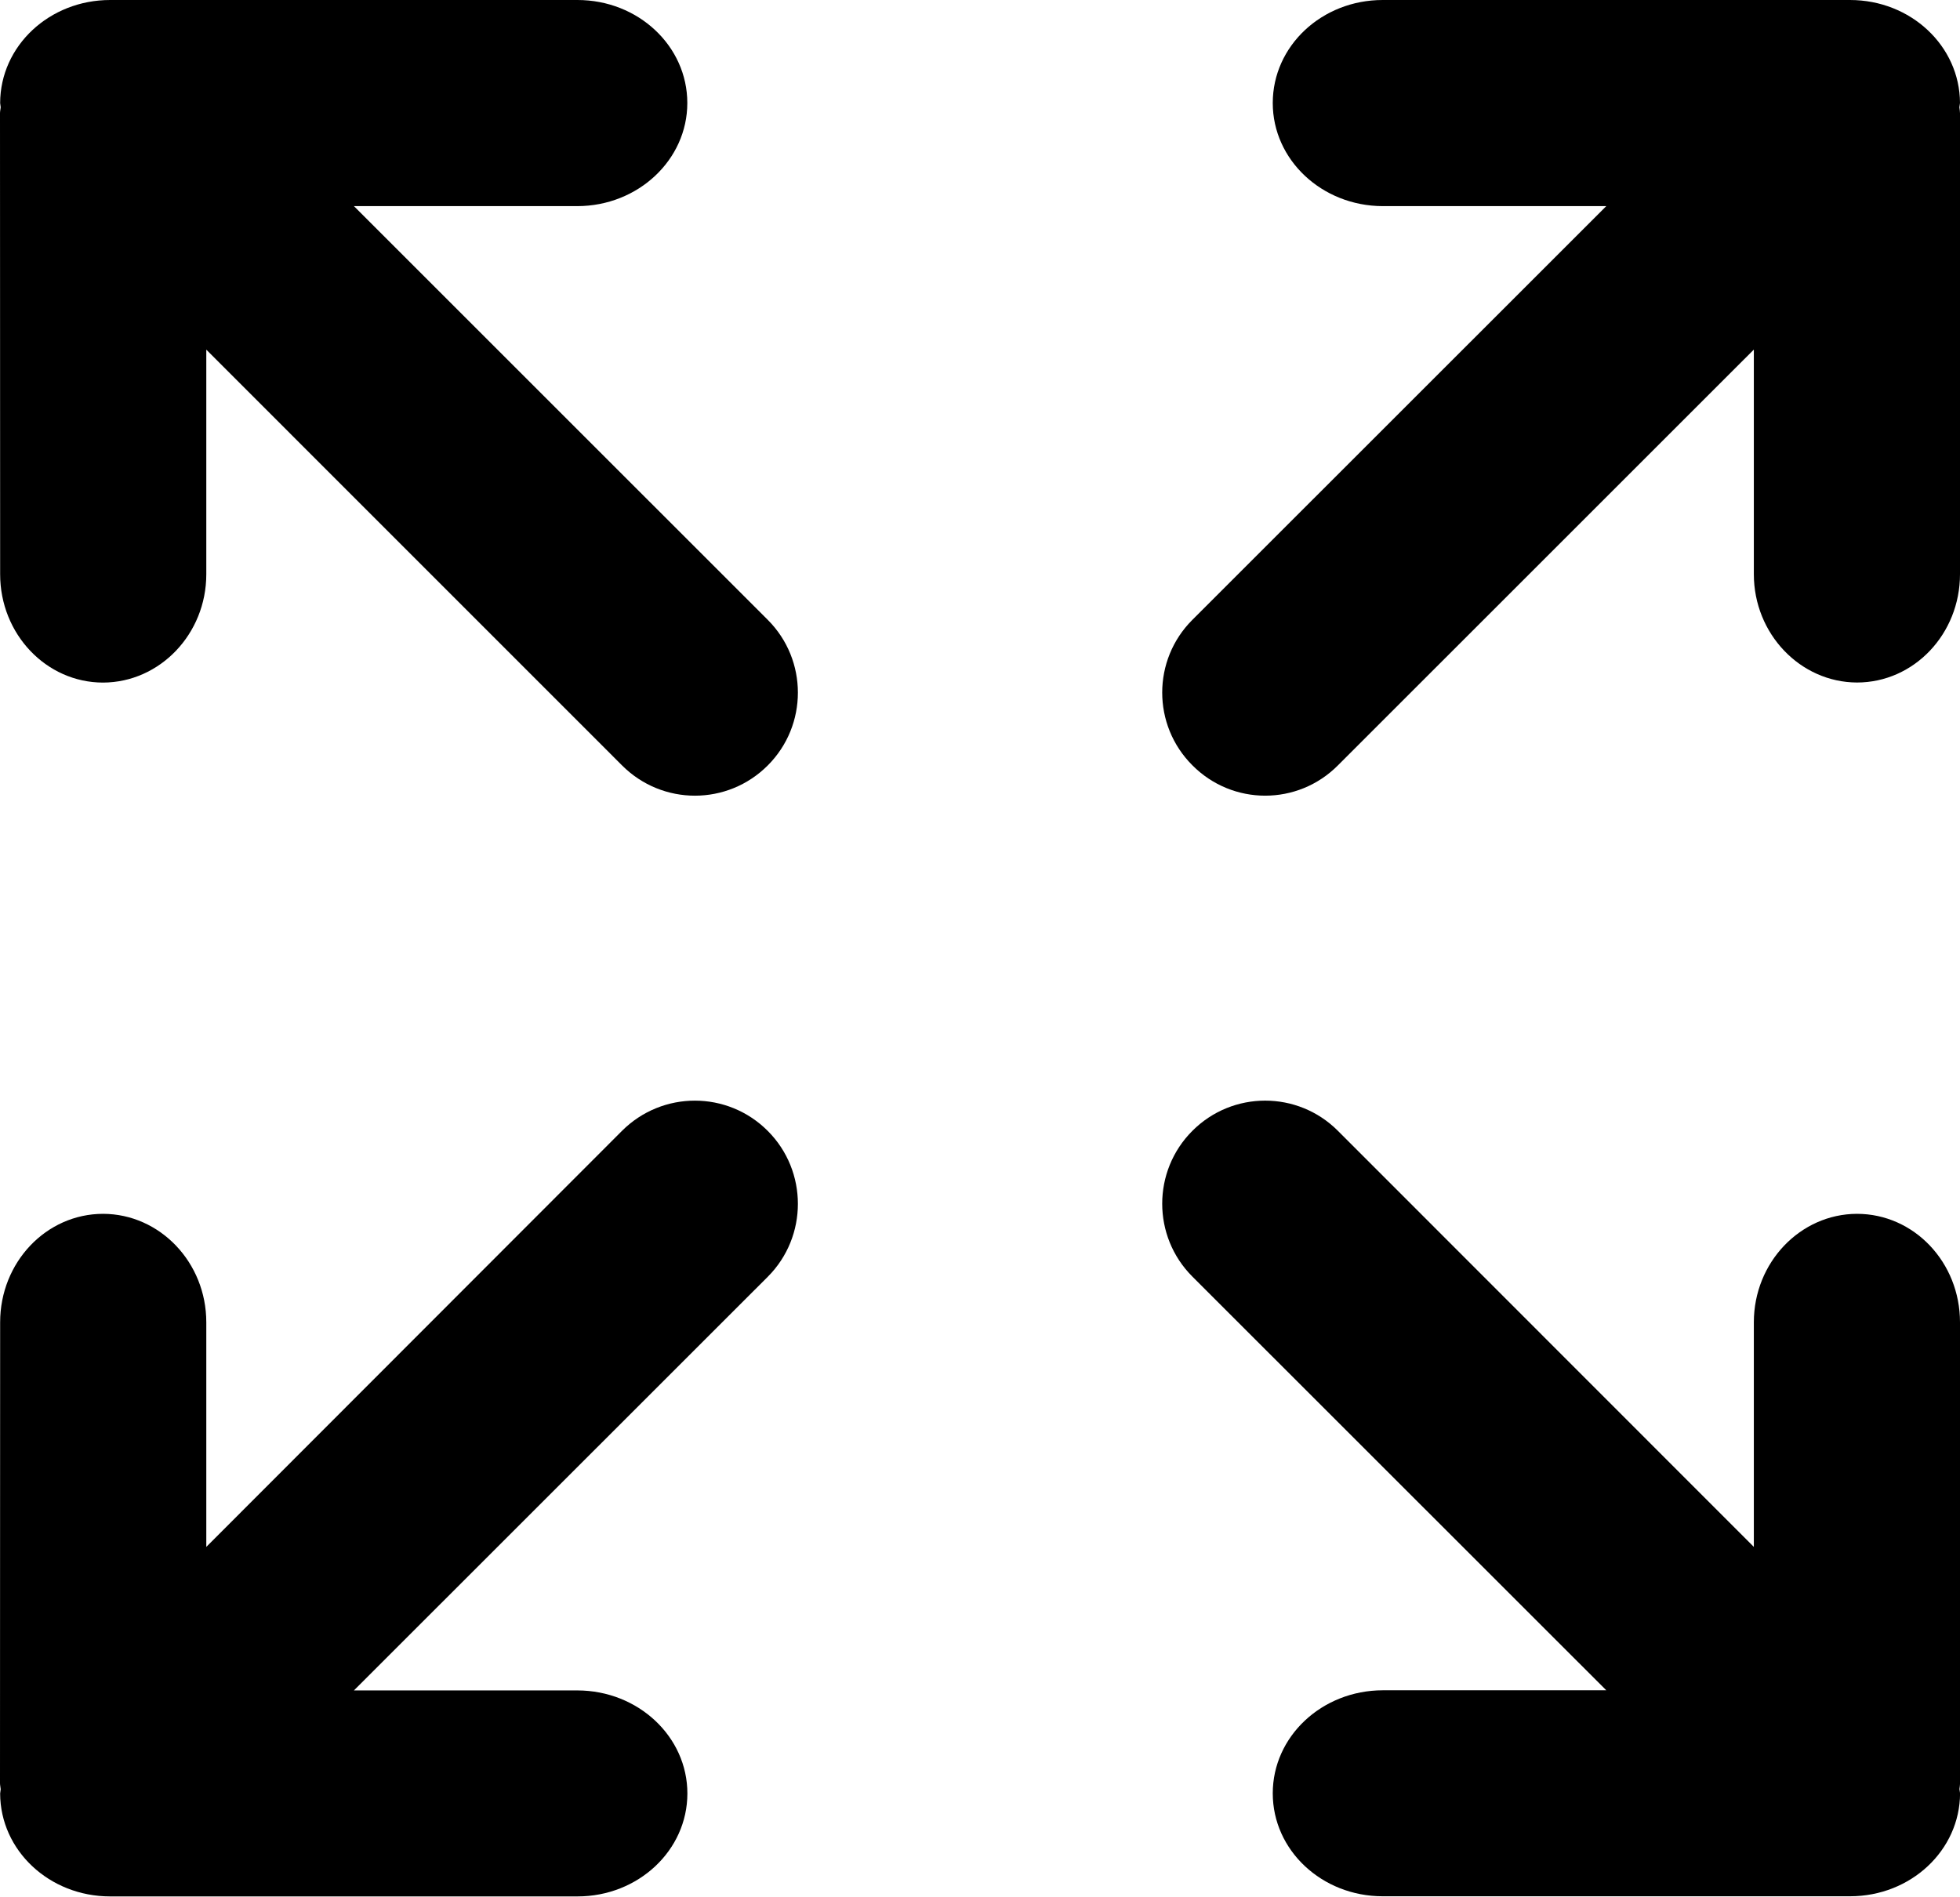
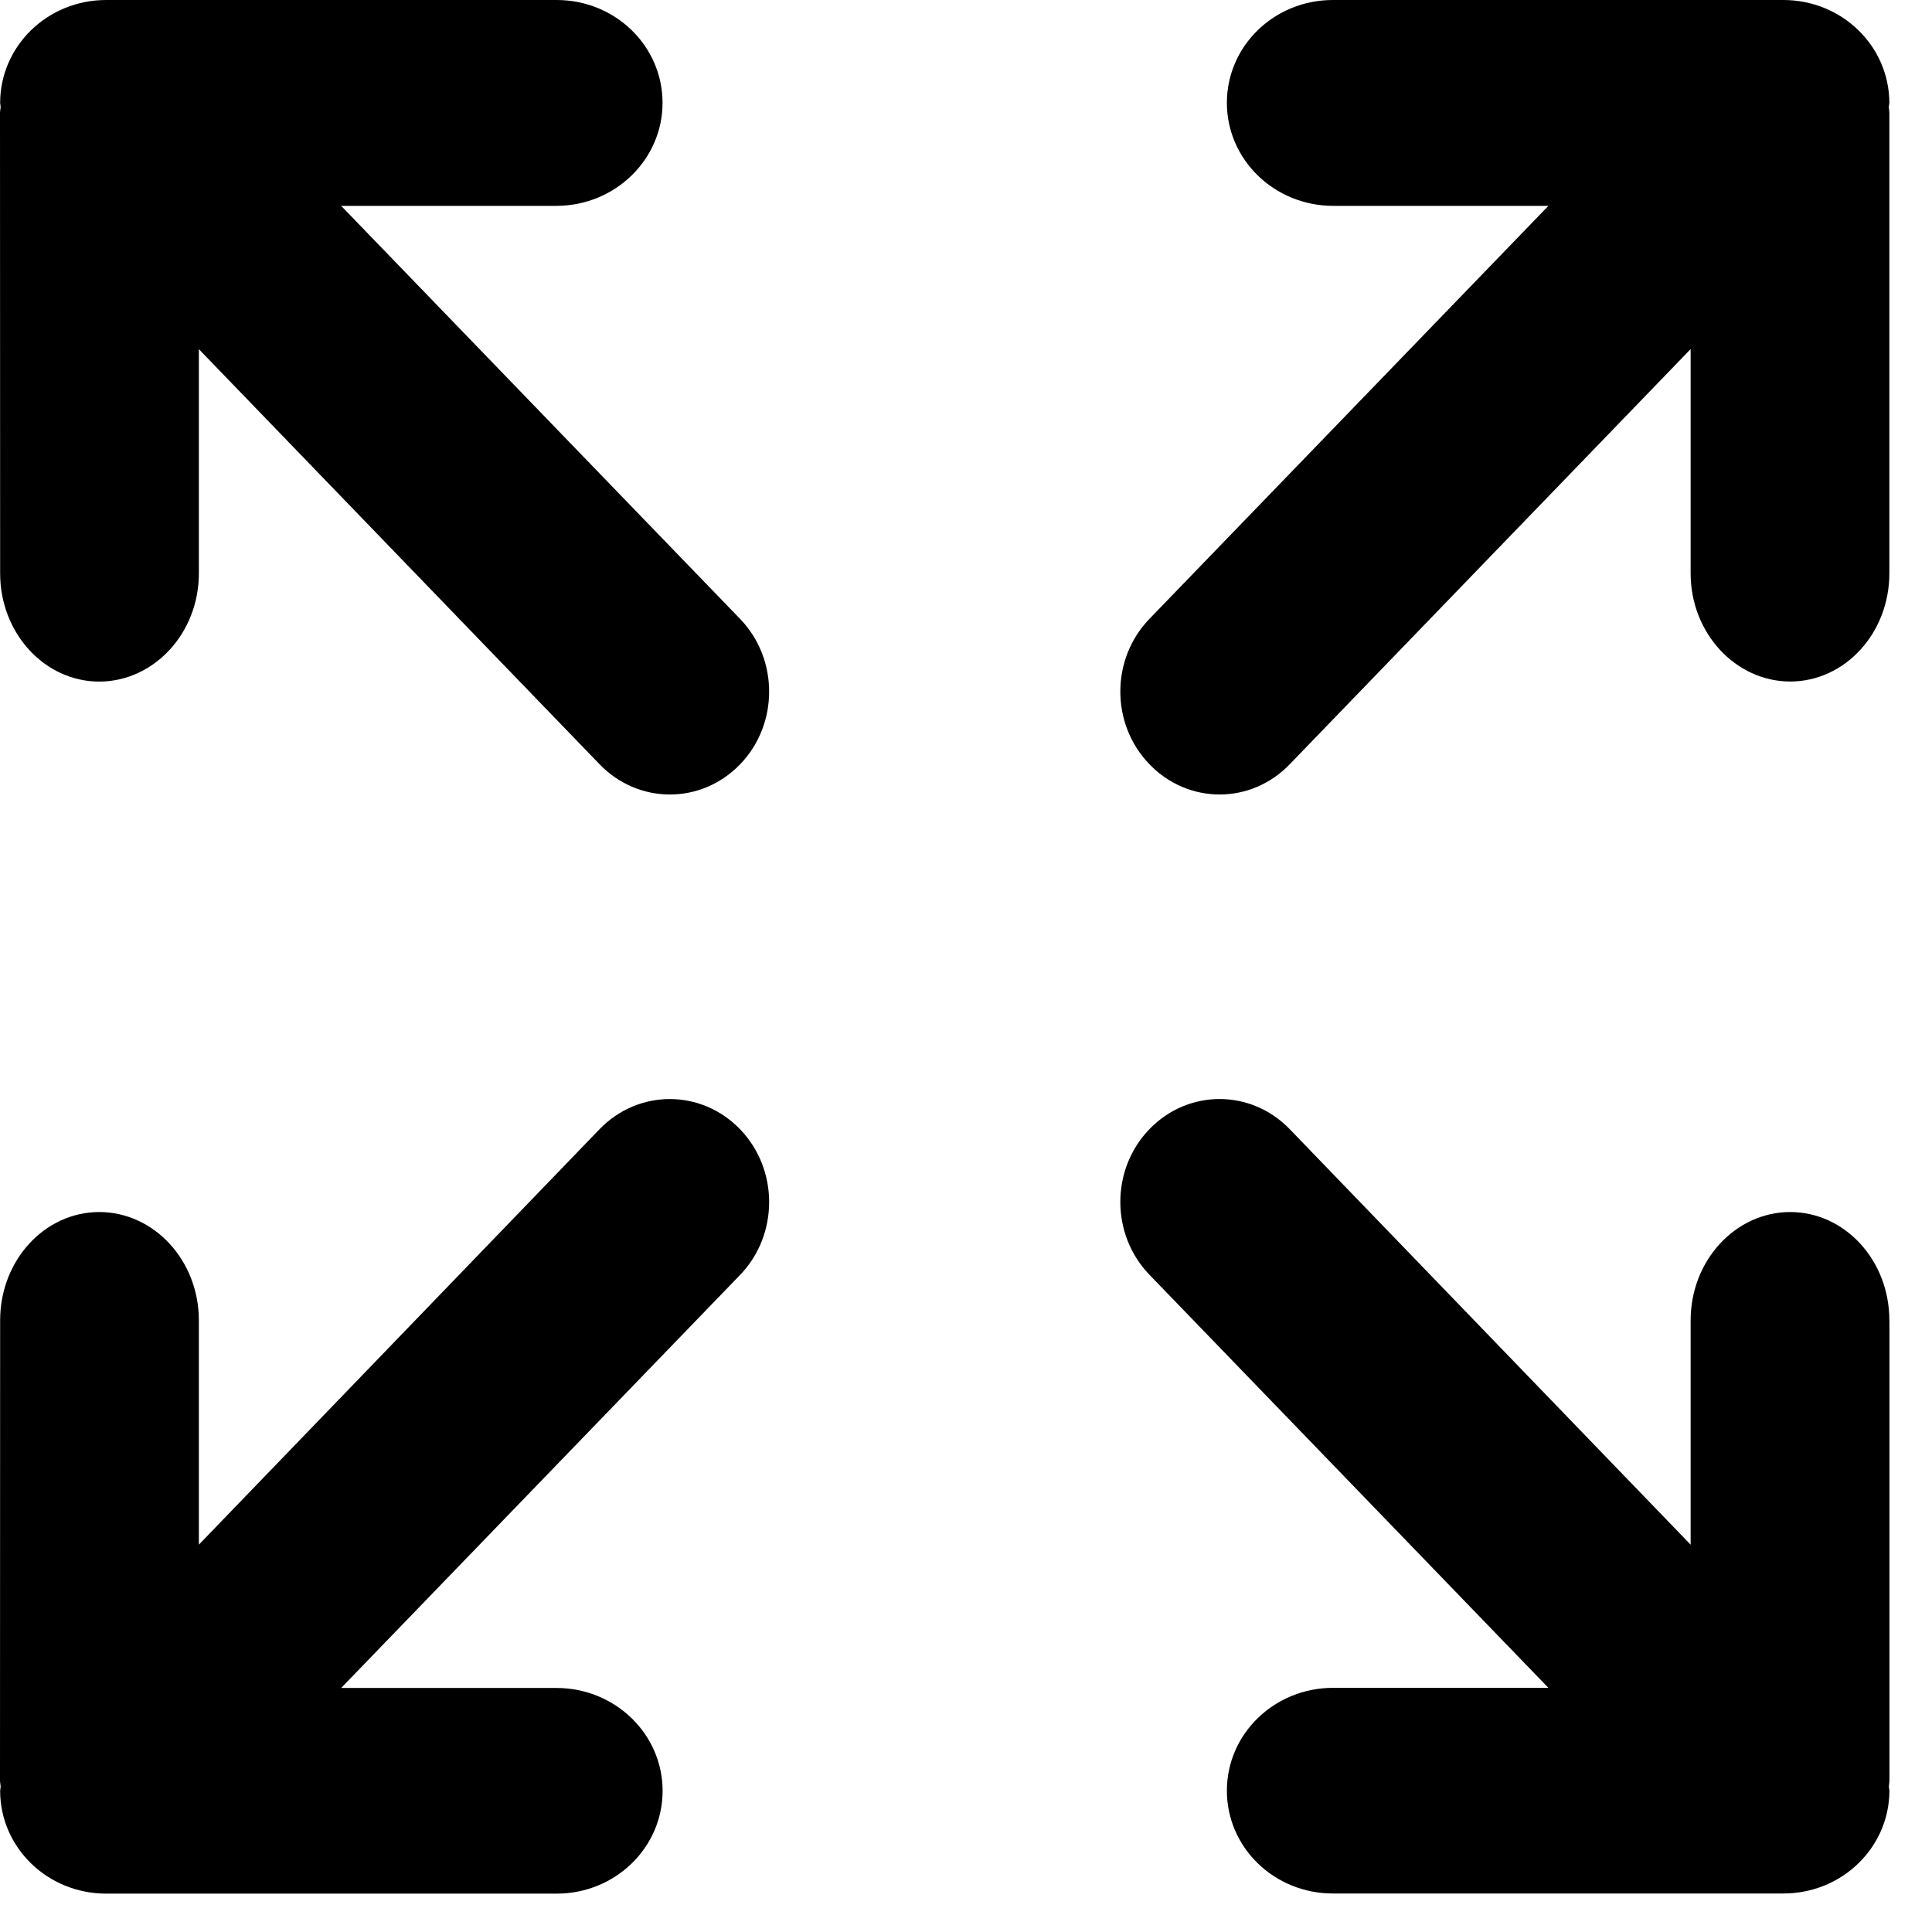
- <svg xmlns="http://www.w3.org/2000/svg" version="1.1" x="0px" y="0px" width="28.36px" height="27.443px" viewBox="0 0 28.36 27.443" style="enable-background:new 0 0 28.36 27.443;" xml:space="preserve">
-   <g id="c115_arrows">
-     <path style="fill:#000000;" d="M28.36,19.136c0-0.868-0.665-1.57-1.491-1.57c-0.819,0.002-1.492,0.702-1.492,1.57v3.25   l-6.018-6.021c-0.582-0.583-1.524-0.583-2.106,0c-0.582,0.582-0.582,1.527,0,2.109l5.989,5.987h-3.235   c-0.881,0.002-1.591,0.669-1.591,1.491c0,0.824,0.71,1.49,1.591,1.49h6.761c0.881,0,1.59-0.665,1.593-1.49   c-0.003-0.022-0.006-0.039-0.009-0.061c0.003-0.028,0.009-0.058,0.009-0.087V19.136z" />
-     <path style="fill:#000000;" d="M9,16.365l-6.015,6.021v-3.25c0-0.868-0.672-1.568-1.493-1.57c-0.824,0-1.49,0.702-1.49,1.57   L0,25.806c0,0.029,0.008,0.059,0.01,0.087c-0.002,0.021-0.006,0.038-0.008,0.061c0.002,0.825,0.712,1.49,1.592,1.49h6.762   c0.879,0,1.59-0.666,1.59-1.49c0-0.822-0.711-1.489-1.59-1.491H5.121l5.989-5.987c0.58-0.582,0.58-1.527,0-2.109   C10.527,15.782,9.584,15.782,9,16.365z" />
-     <path style="fill:#000000;" d="M19.359,11.076l6.018-6.017v3.25c0,0.865,0.673,1.565,1.492,1.568c0.826,0,1.491-0.703,1.491-1.568   V1.638c0-0.029-0.006-0.059-0.009-0.085c0.003-0.021,0.006-0.041,0.009-0.062C28.357,0.665,27.648,0,26.768,0h-6.761   c-0.881,0-1.591,0.665-1.591,1.491c0,0.821,0.71,1.49,1.591,1.492h3.235l-5.989,5.987c-0.582,0.581-0.582,1.524,0,2.105   C17.835,11.661,18.777,11.661,19.359,11.076z" />
-     <path style="fill:#000000;" d="M5.121,2.983h3.234c0.879-0.002,1.59-0.671,1.59-1.492C9.945,0.665,9.234,0,8.355,0H1.594   c-0.88,0-1.59,0.665-1.592,1.491C0.004,1.512,0.008,1.532,0.01,1.553C0.008,1.579,0,1.608,0,1.638L0.002,8.31   c0,0.865,0.666,1.568,1.49,1.568C2.313,9.875,2.985,9.175,2.985,8.31V5.06L9,11.076c0.584,0.585,1.527,0.585,2.11,0   c0.58-0.581,0.58-1.524,0-2.105L5.121,2.983z" />
+ <svg xmlns="http://www.w3.org/2000/svg" width="29px" height="29px" viewBox="0 0 29 29" version="1.1">
+   <defs />
+   <g id="Page-1" stroke="none" stroke-width="1" fill="none" fill-rule="evenodd">
+     <g id="expand">
+       <g id="c115_arrows" fill="#000000">
+         <path d="M28.36,19.819 C28.36,18.92 27.695,18.193 26.869,18.193 C26.05,18.195 25.377,18.92 25.377,19.819 L25.377,23.186 L19.359,16.949 C18.777,16.346 17.835,16.346 17.253,16.949 C16.671,17.552 16.671,18.531 17.253,19.134 L23.242,25.335 L20.007,25.335 C19.126,25.337 18.416,26.027 18.416,26.879 C18.416,27.732 19.126,28.422 20.007,28.422 L26.768,28.422 C27.649,28.422 28.358,27.733 28.361,26.879 C28.358,26.856 28.355,26.838 28.352,26.816 C28.355,26.787 28.361,26.756 28.361,26.726 L28.361,19.819 L28.36,19.819 Z" id="Shape" />
+         <path d="M9,16.949 L2.985,23.186 L2.985,19.819 C2.985,18.92 2.313,18.195 1.492,18.193 C0.668,18.193 0.002,18.92 0.002,19.819 L0,26.728 C0,26.758 0.008,26.789 0.01,26.818 C0.008,26.84 0.004,26.857 0.002,26.881 C0.004,27.735 0.714,28.424 1.594,28.424 L8.356,28.424 C9.235,28.424 9.946,27.734 9.946,26.881 C9.946,26.03 9.235,25.339 8.356,25.337 L5.121,25.337 L11.11,19.136 C11.69,18.533 11.69,17.554 11.11,16.952 C10.527,16.346 9.584,16.346 9,16.949 L9,16.949 Z" id="Shape" />
+         <path d="M19.359,11.472 L25.377,5.24 L25.377,8.606 C25.377,9.502 26.05,10.227 26.869,10.23 C27.695,10.23 28.36,9.502 28.36,8.606 L28.36,1.696 C28.36,1.666 28.354,1.635 28.351,1.608 C28.354,1.587 28.357,1.566 28.36,1.544 C28.357,0.689 27.648,0 26.768,0 L20.007,0 C19.126,0 18.416,0.689 18.416,1.544 C18.416,2.395 19.126,3.087 20.007,3.09 L23.242,3.09 L17.253,9.29 C16.671,9.892 16.671,10.869 17.253,11.471 C17.835,12.077 18.777,12.077 19.359,11.472 L19.359,11.472 Z" id="Shape" />
+         <path d="M5.121,3.09 L8.355,3.09 C9.234,3.087 9.945,2.395 9.945,1.544 C9.945,0.689 9.234,0 8.355,0 L1.594,0 C0.714,0 0.004,0.689 0.002,1.544 C0.004,1.566 0.008,1.587 0.01,1.608 C0.008,1.635 0,1.665 0,1.696 L0.002,8.607 C0.002,9.503 0.668,10.231 1.492,10.231 C2.313,10.228 2.985,9.503 2.985,8.607 L2.985,5.241 L9,11.472 C9.584,12.077 10.527,12.077 11.11,11.472 C11.69,10.87 11.69,9.893 11.11,9.291 L5.121,3.09 L5.121,3.09 Z" id="Shape" />
+       </g>
+       <g id="Capa_1" />
+     </g>
  </g>
-   <g id="Capa_1">
- </g>
</svg>
